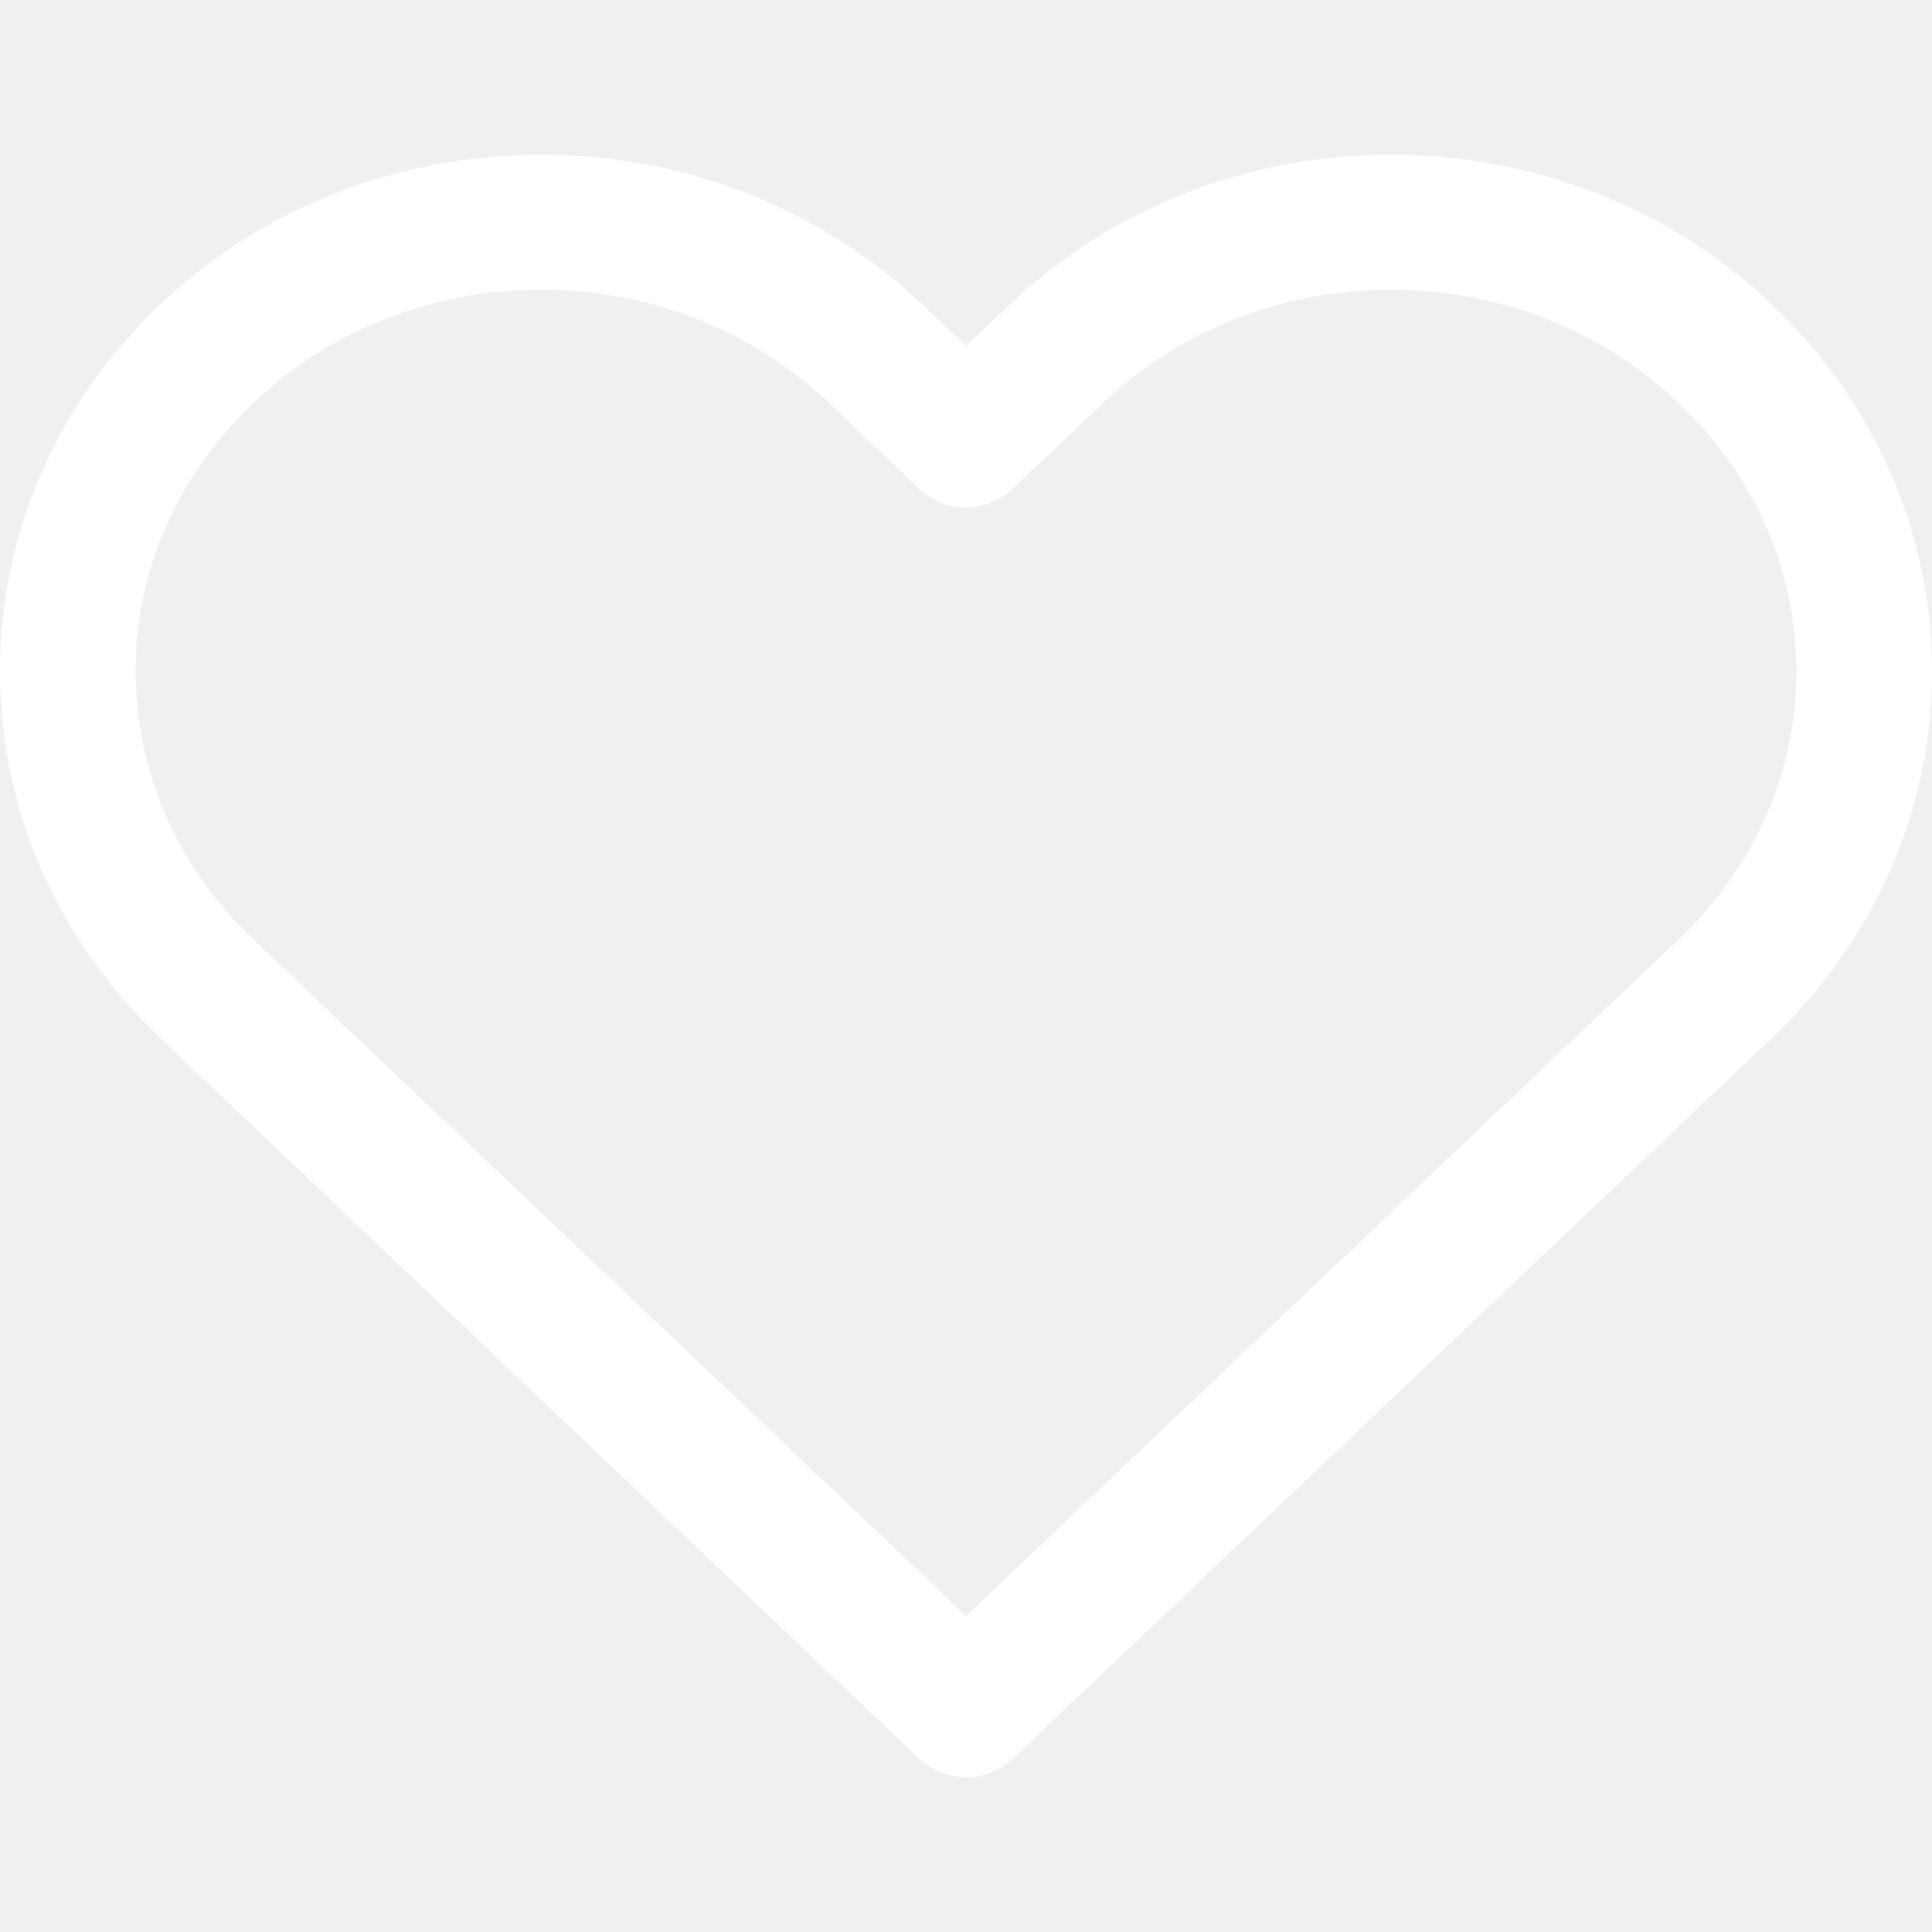
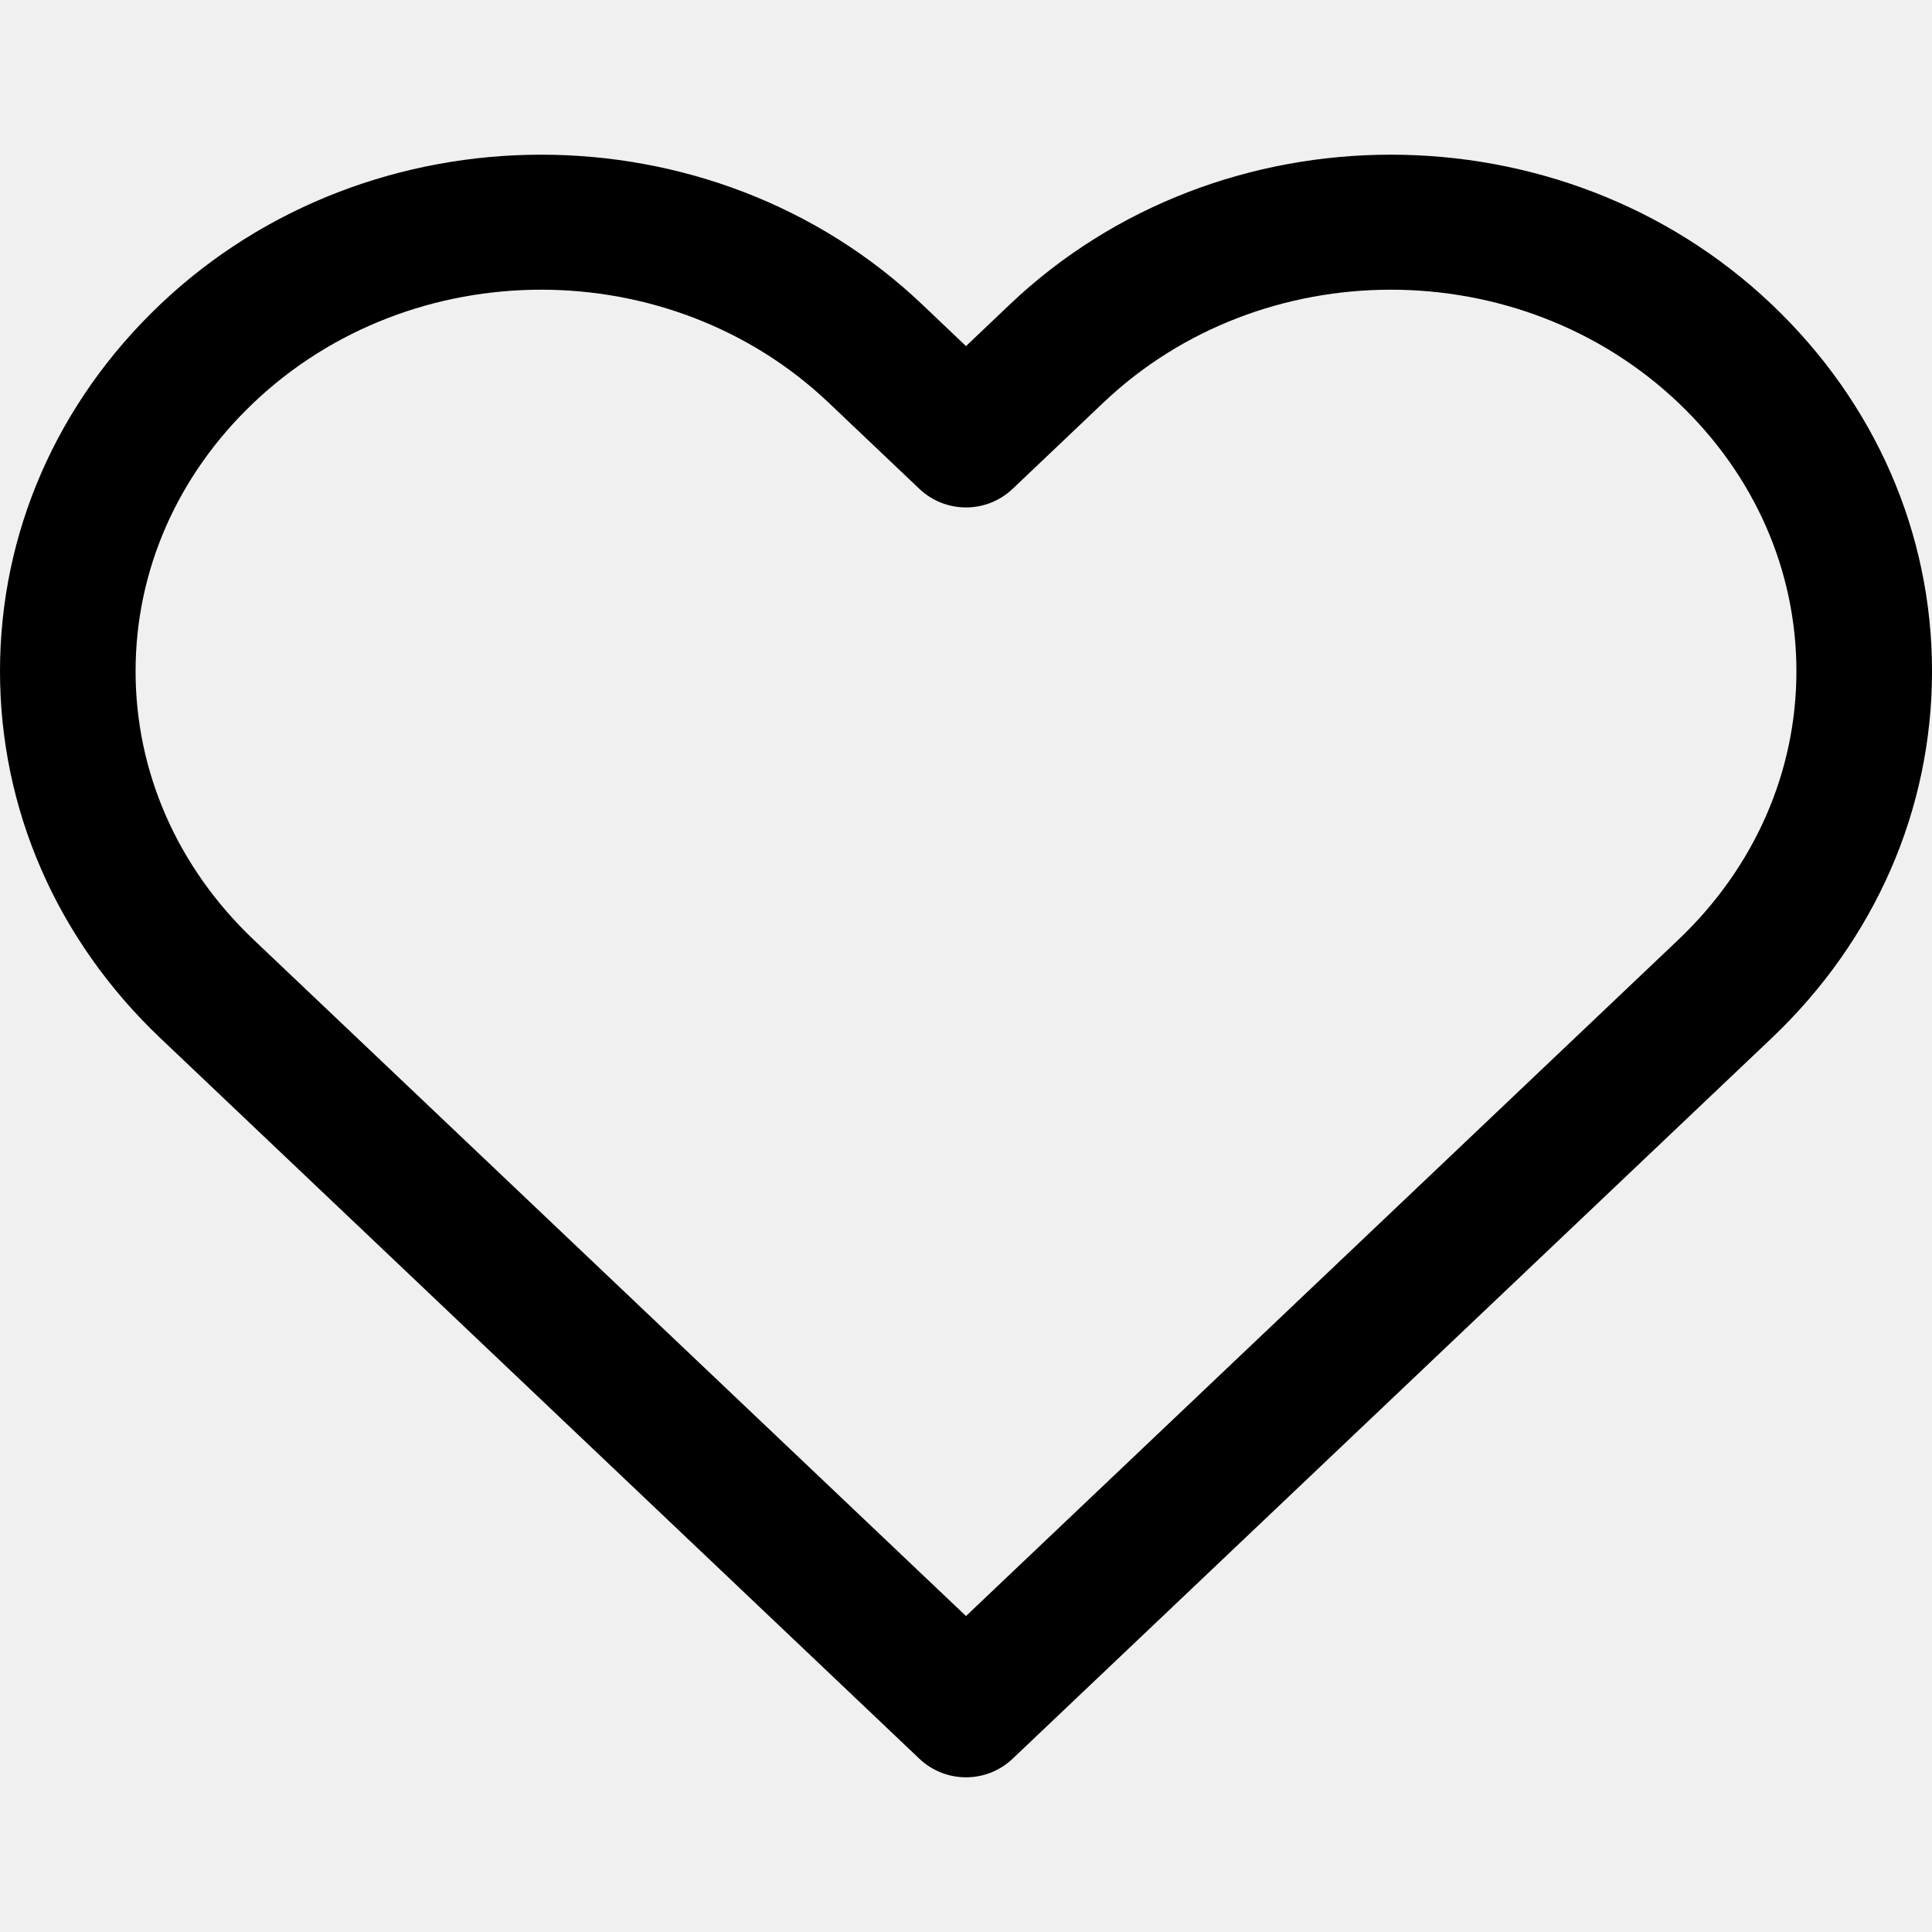
<svg version="1.2" baseProfile="tiny" viewBox="0 0 1080 1080">
-   <path fill="#fff" d="M990.53 170.29c-117.45-111.76-308.61-111.76-426.1-.03L540 193.47l-24.4-23.19c-117.5-111.75-308.64-111.74-426.14 0C31.77 225.15 0 297.94 0 375.2c0 77.29 31.77 150.06 89.47 204.96l424.45 402.96c7.3 6.95 16.7 10.41 26.09 10.41 9.38 0 18.77-3.47 26.08-10.42l424.45-402.95c57.69-54.88 89.47-127.67 89.47-204.95-.01-77.27-31.79-150.05-89.48-204.92zm-52.22 354.93L540 903.38 141.7 525.23c-42.51-40.42-65.91-93.7-65.91-150.01 0-56.31 23.41-109.59 65.91-150.01 44.34-42.19 102.57-63.27 160.81-63.27 58.26 0 116.51 21.11 160.85 63.3l50.53 47.99c14.63 13.91 37.58 13.91 52.21 0l50.54-48.01c88.69-84.37 232.98-84.37 321.66 0 42.49 40.42 65.91 93.7 65.91 150.01 0 56.3-23.42 109.57-65.9 149.99z" />
+   <path d="M990.53 170.29c-117.45-111.76-308.61-111.76-426.1-.03L540 193.47l-24.4-23.19c-117.5-111.75-308.64-111.74-426.14 0C31.77 225.15 0 297.94 0 375.2c0 77.29 31.77 150.06 89.47 204.96l424.45 402.96c7.3 6.95 16.7 10.41 26.09 10.41 9.38 0 18.77-3.47 26.08-10.42l424.45-402.95c57.69-54.88 89.47-127.67 89.47-204.95-.01-77.27-31.79-150.05-89.48-204.92zm-52.22 354.93L540 903.38 141.7 525.23c-42.51-40.42-65.91-93.7-65.91-150.01 0-56.31 23.41-109.59 65.91-150.01 44.34-42.19 102.57-63.27 160.81-63.27 58.26 0 116.51 21.11 160.85 63.3l50.53 47.99c14.63 13.91 37.58 13.91 52.21 0l50.54-48.01c88.69-84.37 232.98-84.37 321.66 0 42.49 40.42 65.91 93.7 65.91 150.01 0 56.3-23.42 109.57-65.9 149.99z" />
</svg>
